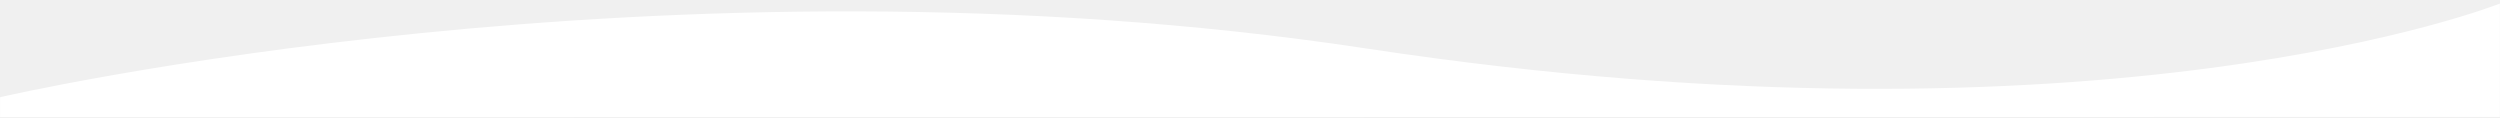
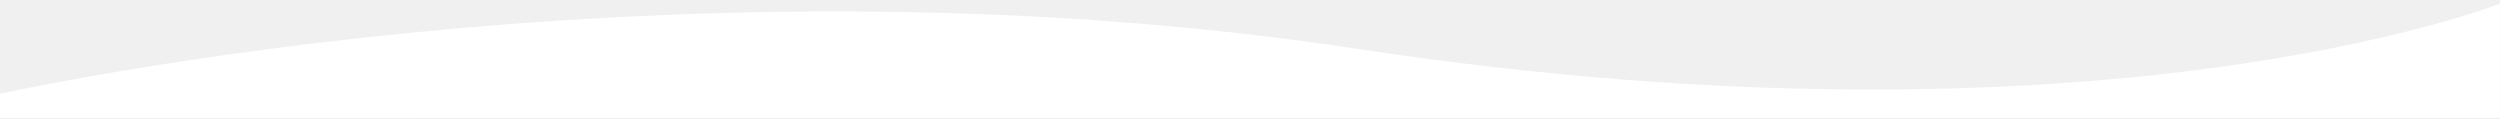
- <svg xmlns="http://www.w3.org/2000/svg" width="100%" height="100%" viewBox="0 0 1280 60" version="1.1" xml:space="preserve" style="fill-rule:evenodd;clip-rule:evenodd;stroke-linejoin:round;stroke-miterlimit:2;">
+ <svg xmlns="http://www.w3.org/2000/svg" width="100%" height="100%" viewBox="10 0 1270 60" version="1.1" xml:space="preserve" style="fill-rule:evenodd;clip-rule:evenodd;stroke-linejoin:round;stroke-miterlimit:2;">
  <path d="M1279.93,1.825l0,58.046l-1279.89,0.109l-0,-10.21c-0,-0 341.625,-79.229 699.665,-24.923c378.142,57.355 580.23,-23.022 580.23,-23.022l-0.001,0Z" style="fill:#fff;" />
</svg>
